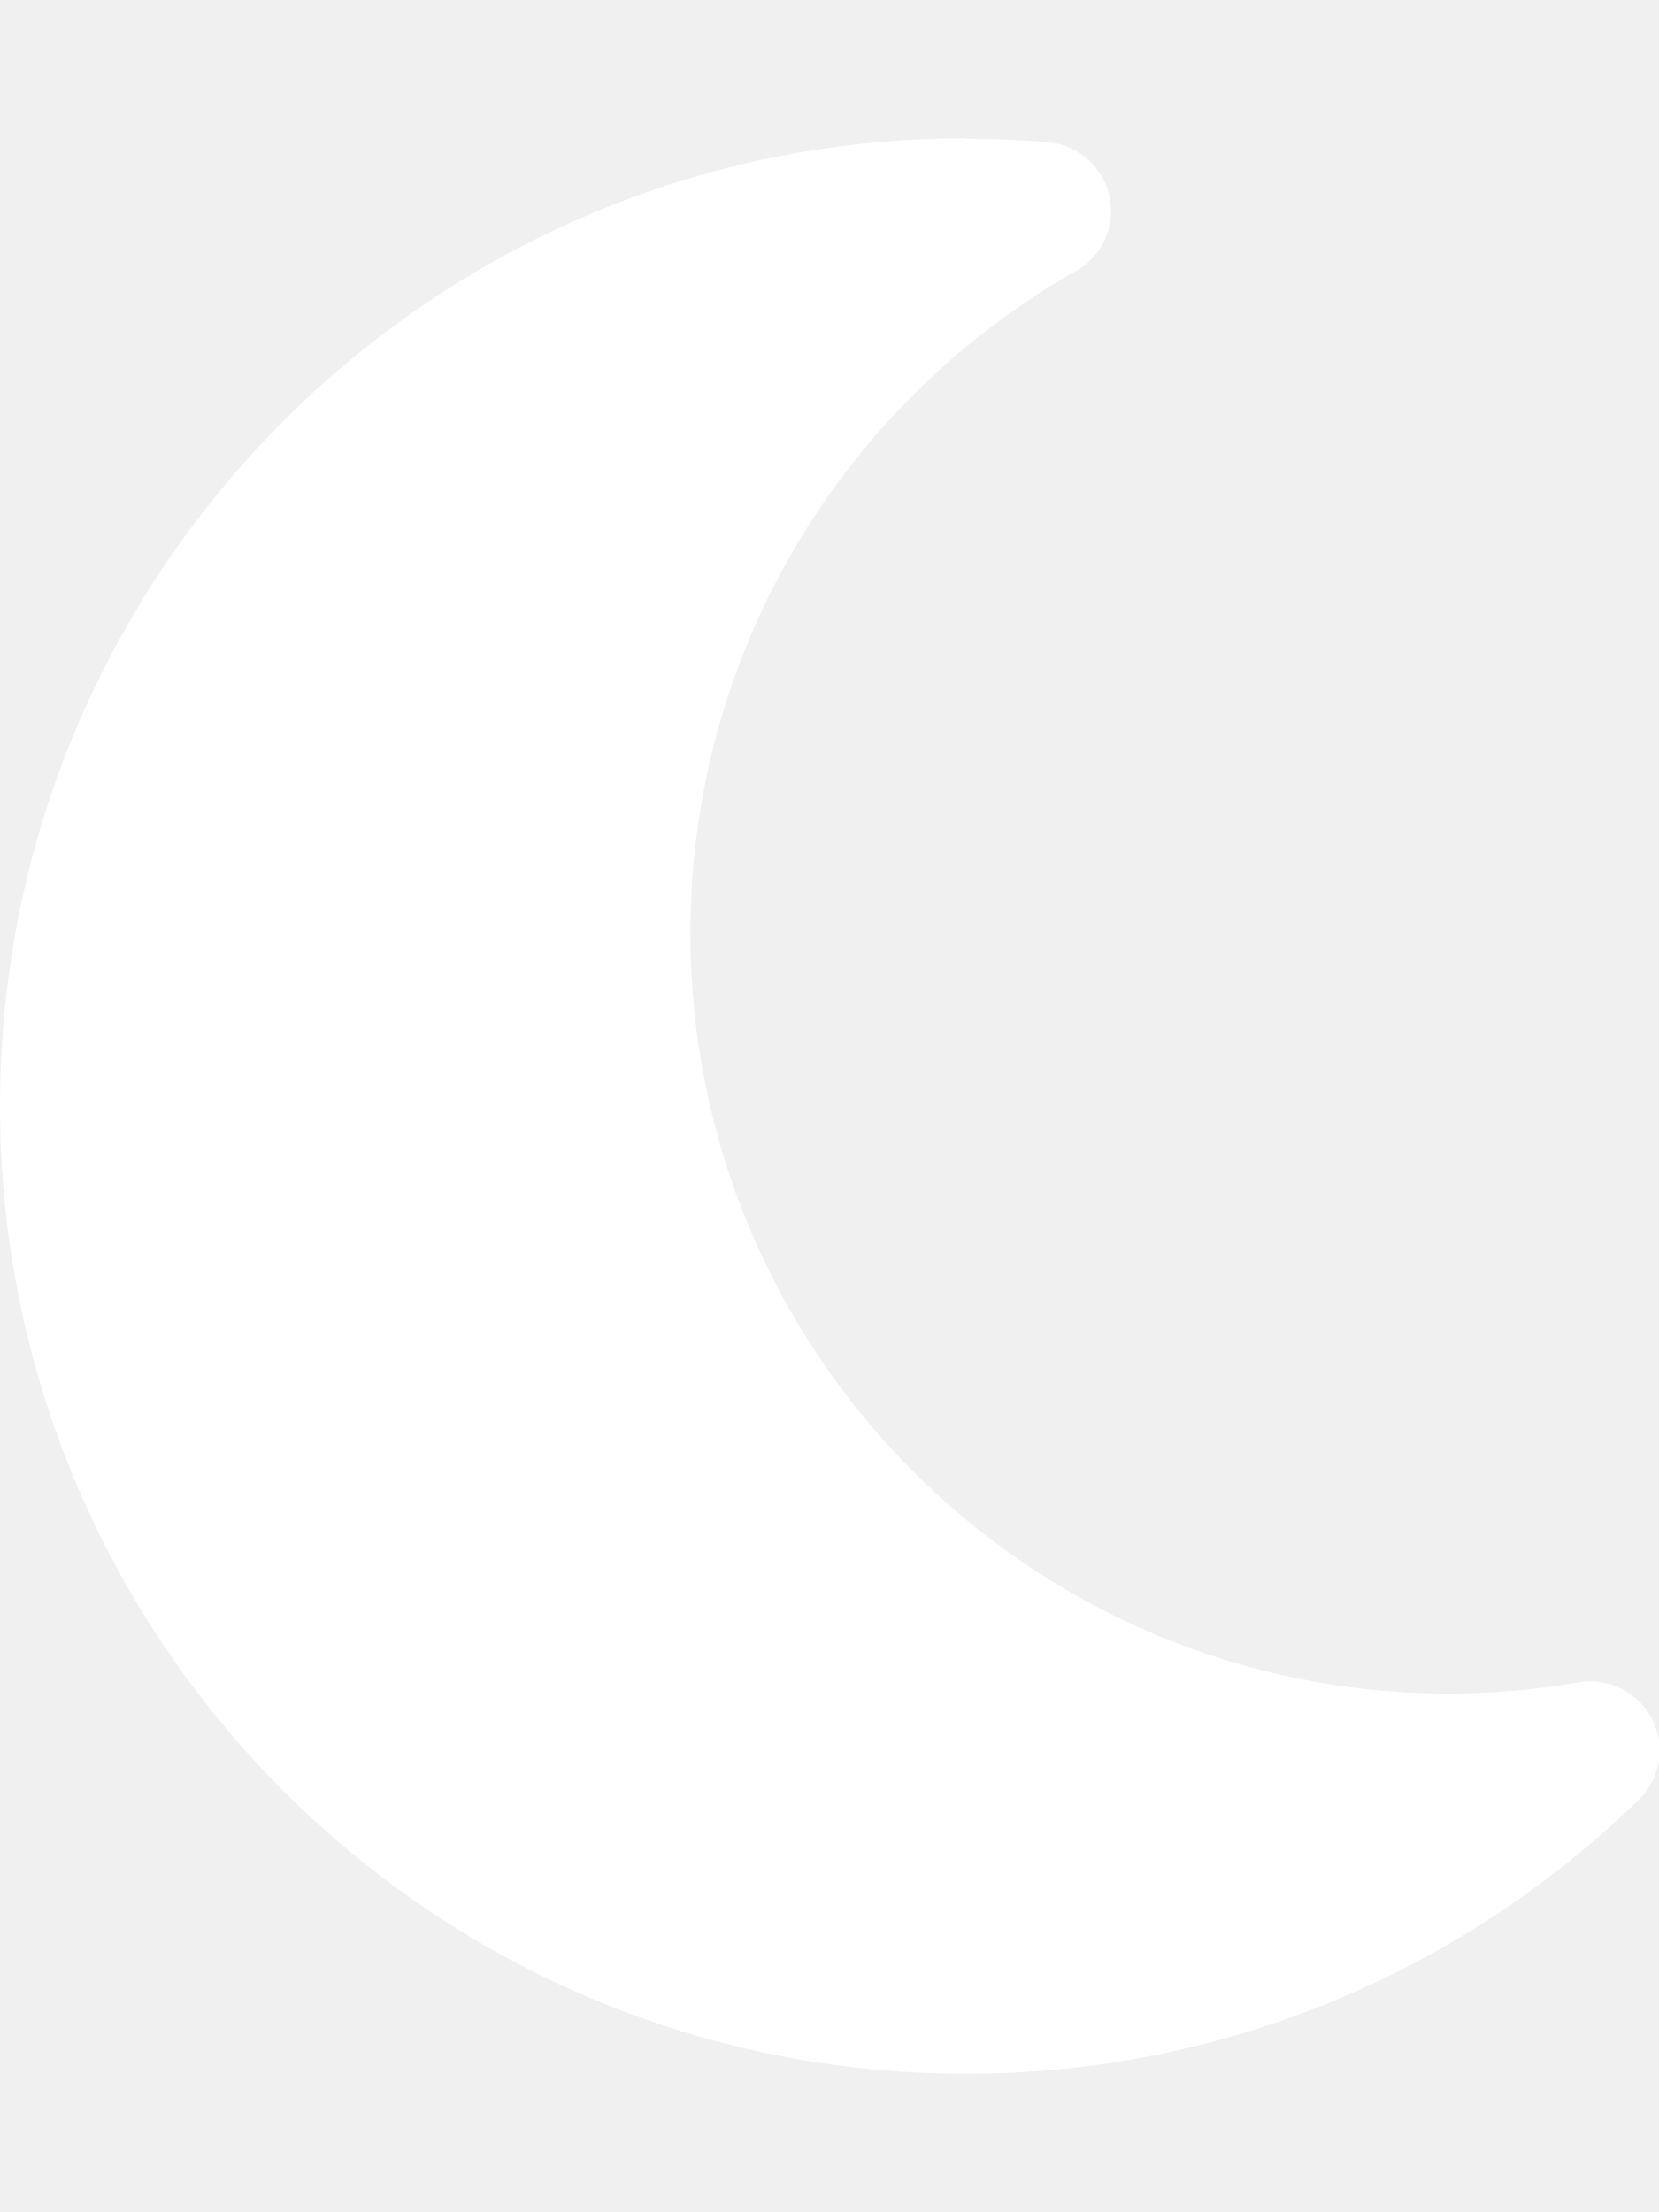
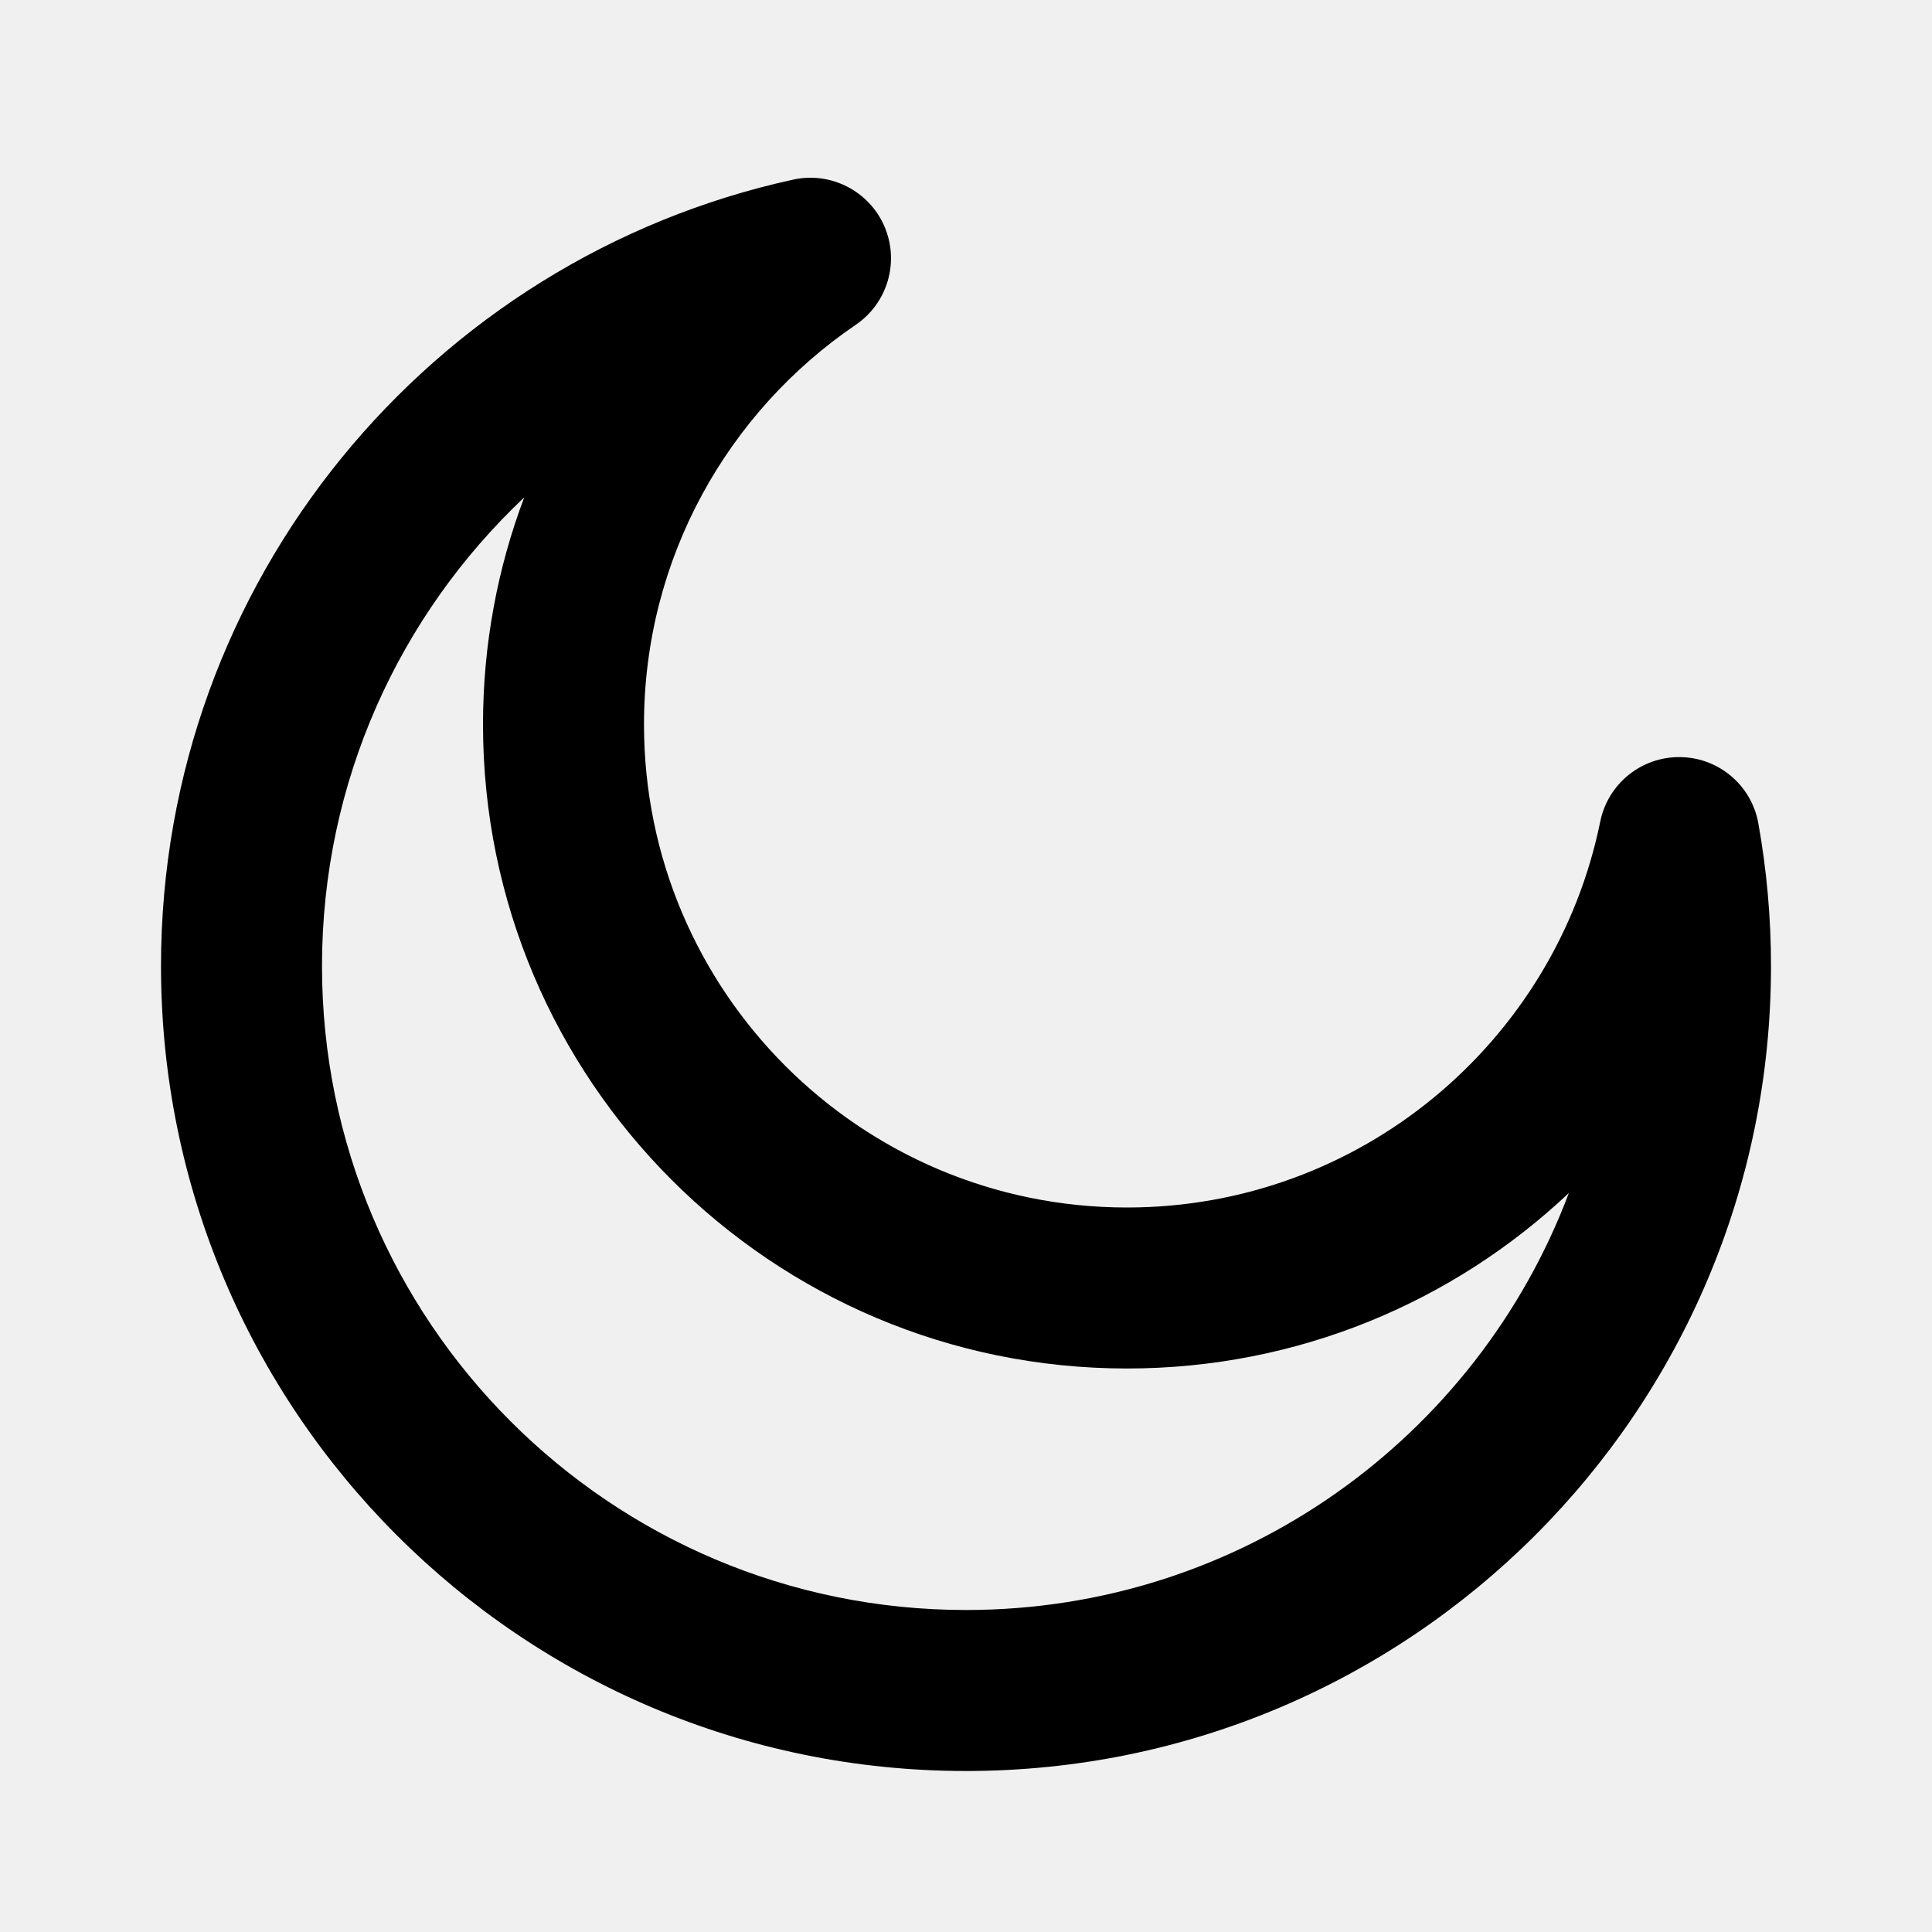
- <svg xmlns="http://www.w3.org/2000/svg" viewBox="0 0 384 512" fill-rule="white">
-   <path fill="white" d="M223.5 32C100 32 0 132.3 0 256S100 480 223.5 480c60.6 0 115.5-24.2  155.8-63.4c5-4.9 6.3-12.5 3.1-18.7s-10.1-9.7-17-8.5c-9.8 1.7-19.8 2.6-30.1  2.6c-96.9 0-175.5-78.8-175.5-176c0-65.8 36-123.1 89.3-153.3c6.1-3.5 9.2-10.5  7.7-17.3s-7.3-11.9-14.3-12.5c-6.3-.5-12.6-.8-19-.8z" />
+ <svg xmlns="http://www.w3.org/2000/svg" viewBox="0 0 24 24" fill="none">
+   <path fill-rule="evenodd" clip-rule="evenodd" d="M10.987 2.813C11.176 3.253 11.027 3.765 10.63 4.035C9.041 5.116 8 6.937 8 9C8 12.314 10.686 15 14 15C16.9 15 19.322 12.941 19.879 10.205C19.975 9.735 20.391 9.399 20.871 9.405C21.351 9.41 21.759 9.756 21.843 10.229C21.946 10.804 22 11.396 22 12C22 17.523 17.523 22 12 22C6.477 22 2 17.523 2 12C2 7.213 5.363 3.213 9.854 2.231C10.322 2.129 10.797 2.373 10.987 2.813ZM6.512 6.179C4.965 7.638 4 9.707 4 12C4 16.418 7.582 20 12 20C15.426 20 18.349 17.847 19.489 14.82C18.056 16.172 16.125 17 14 17C9.582 17 6 13.418 6 9C6 8.007 6.181 7.056 6.512 6.179Z" fill="#000000" />
</svg>
